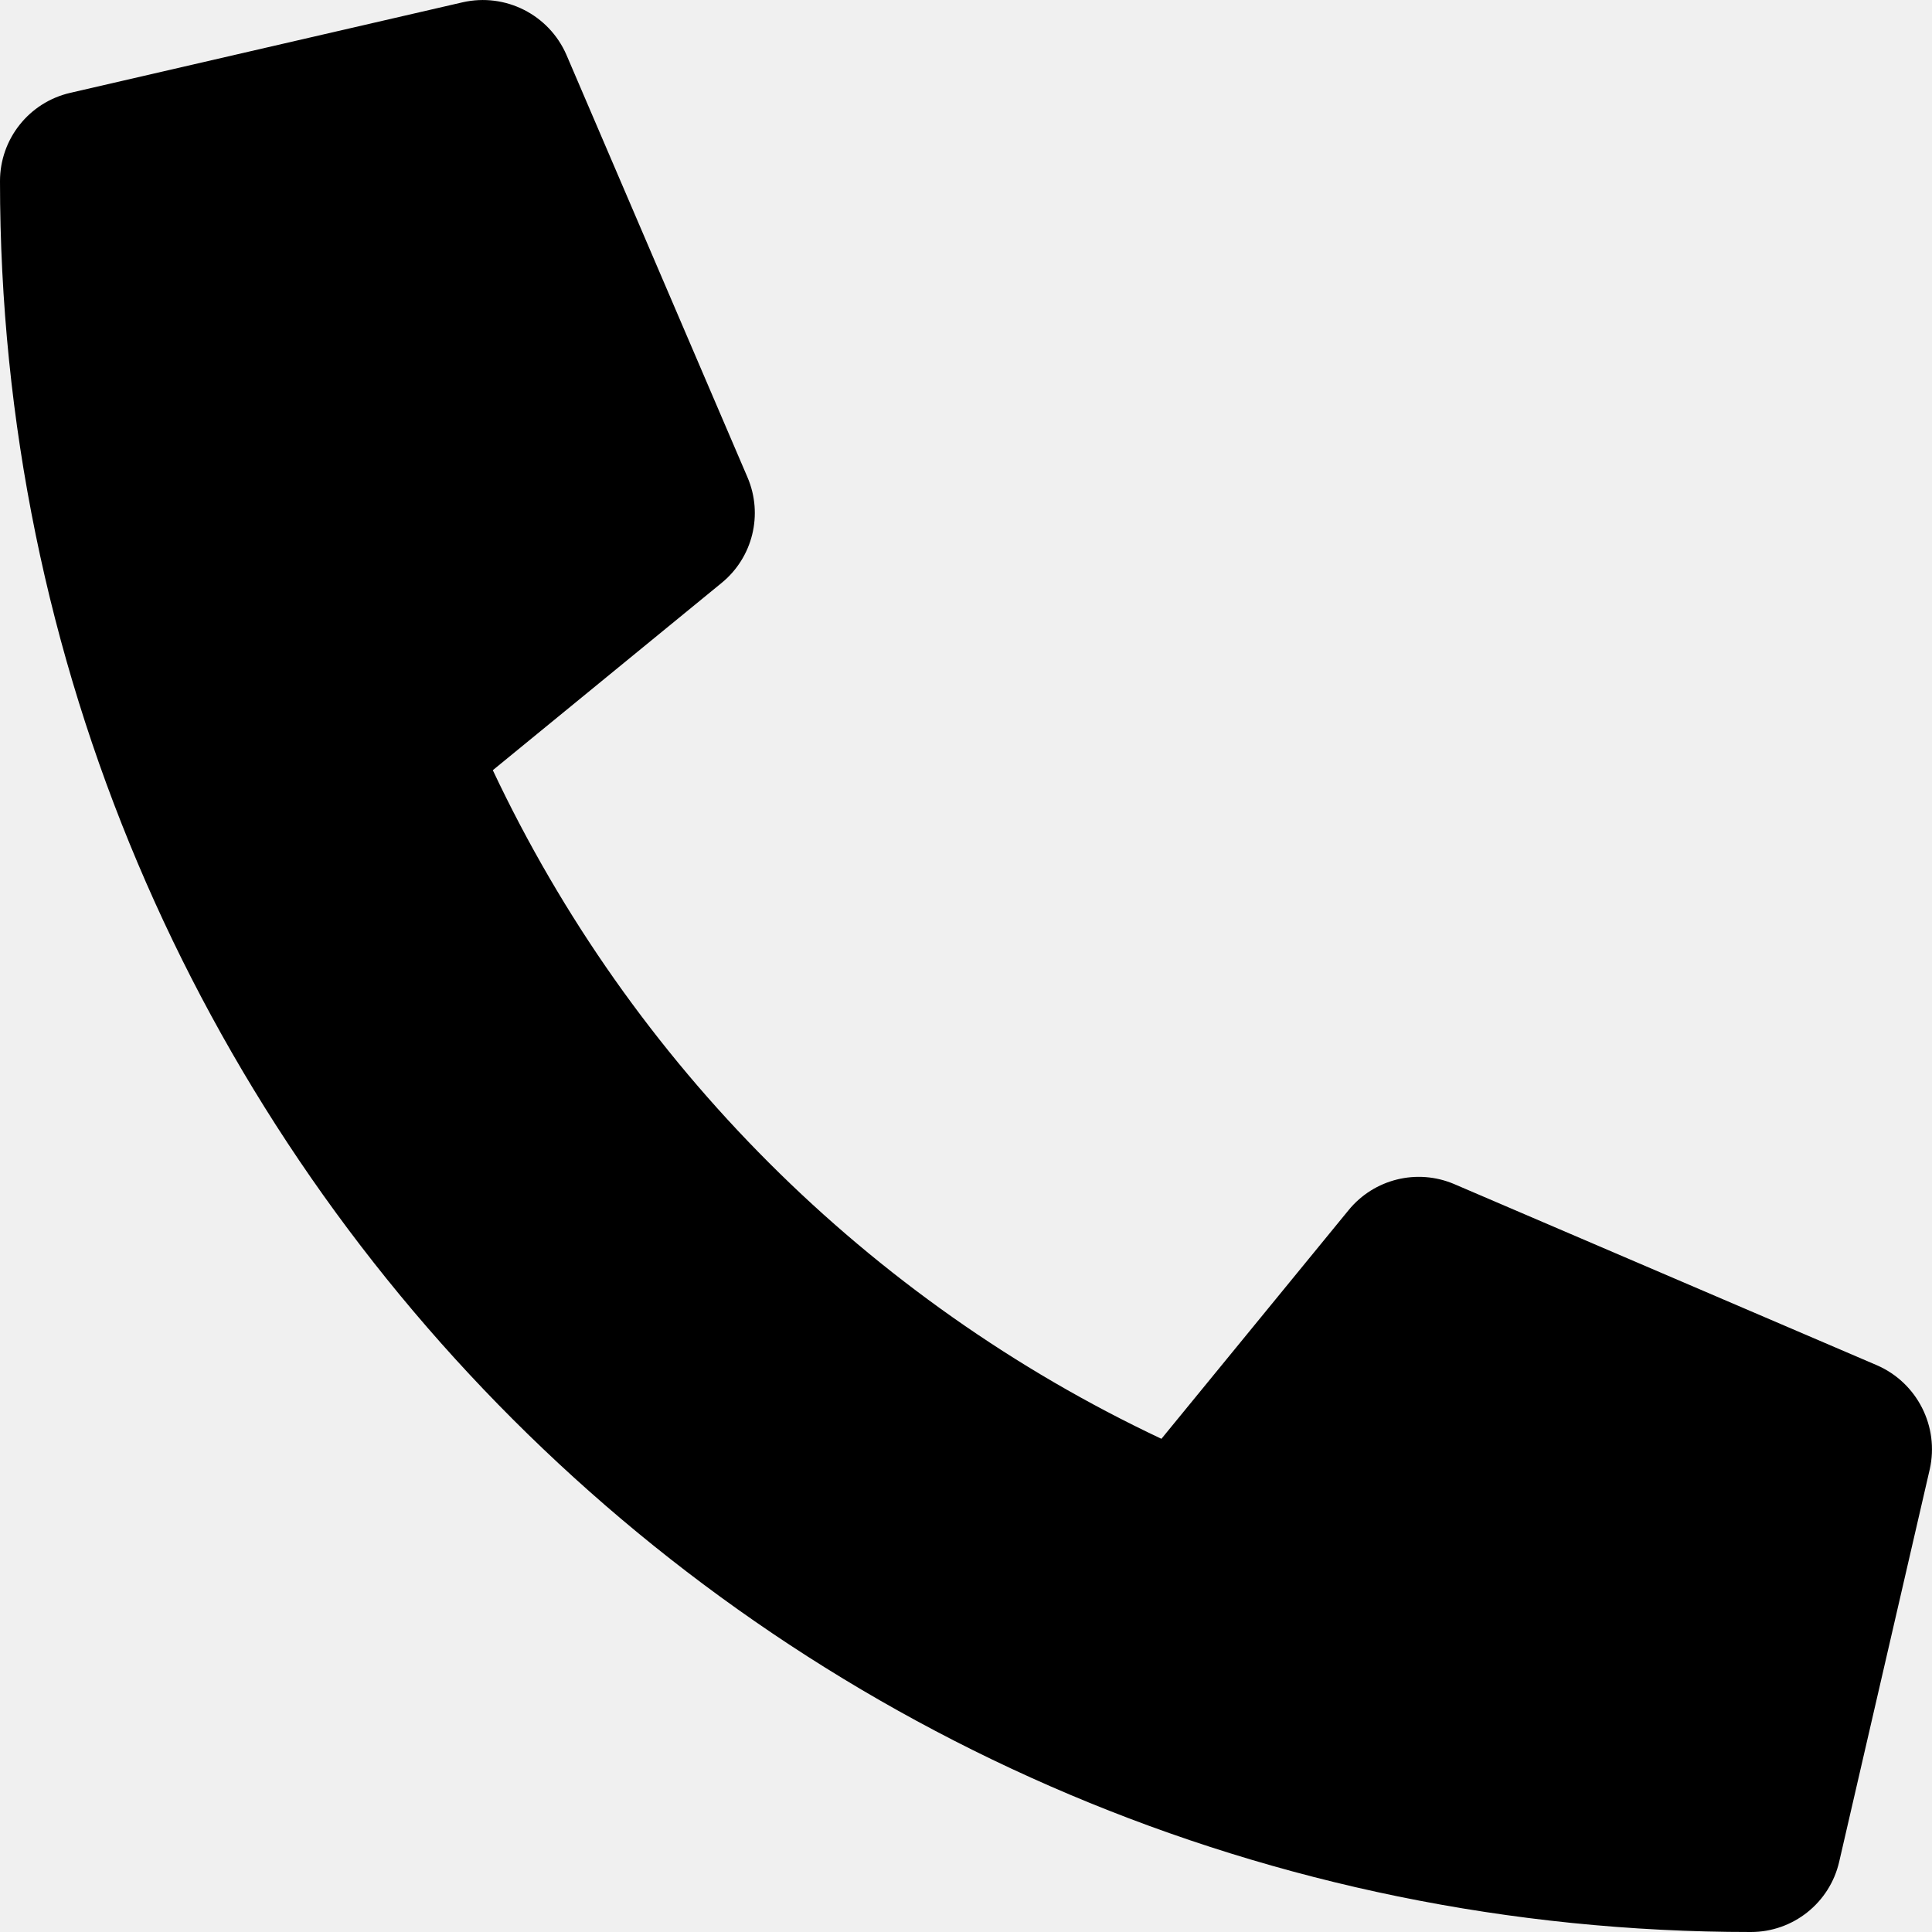
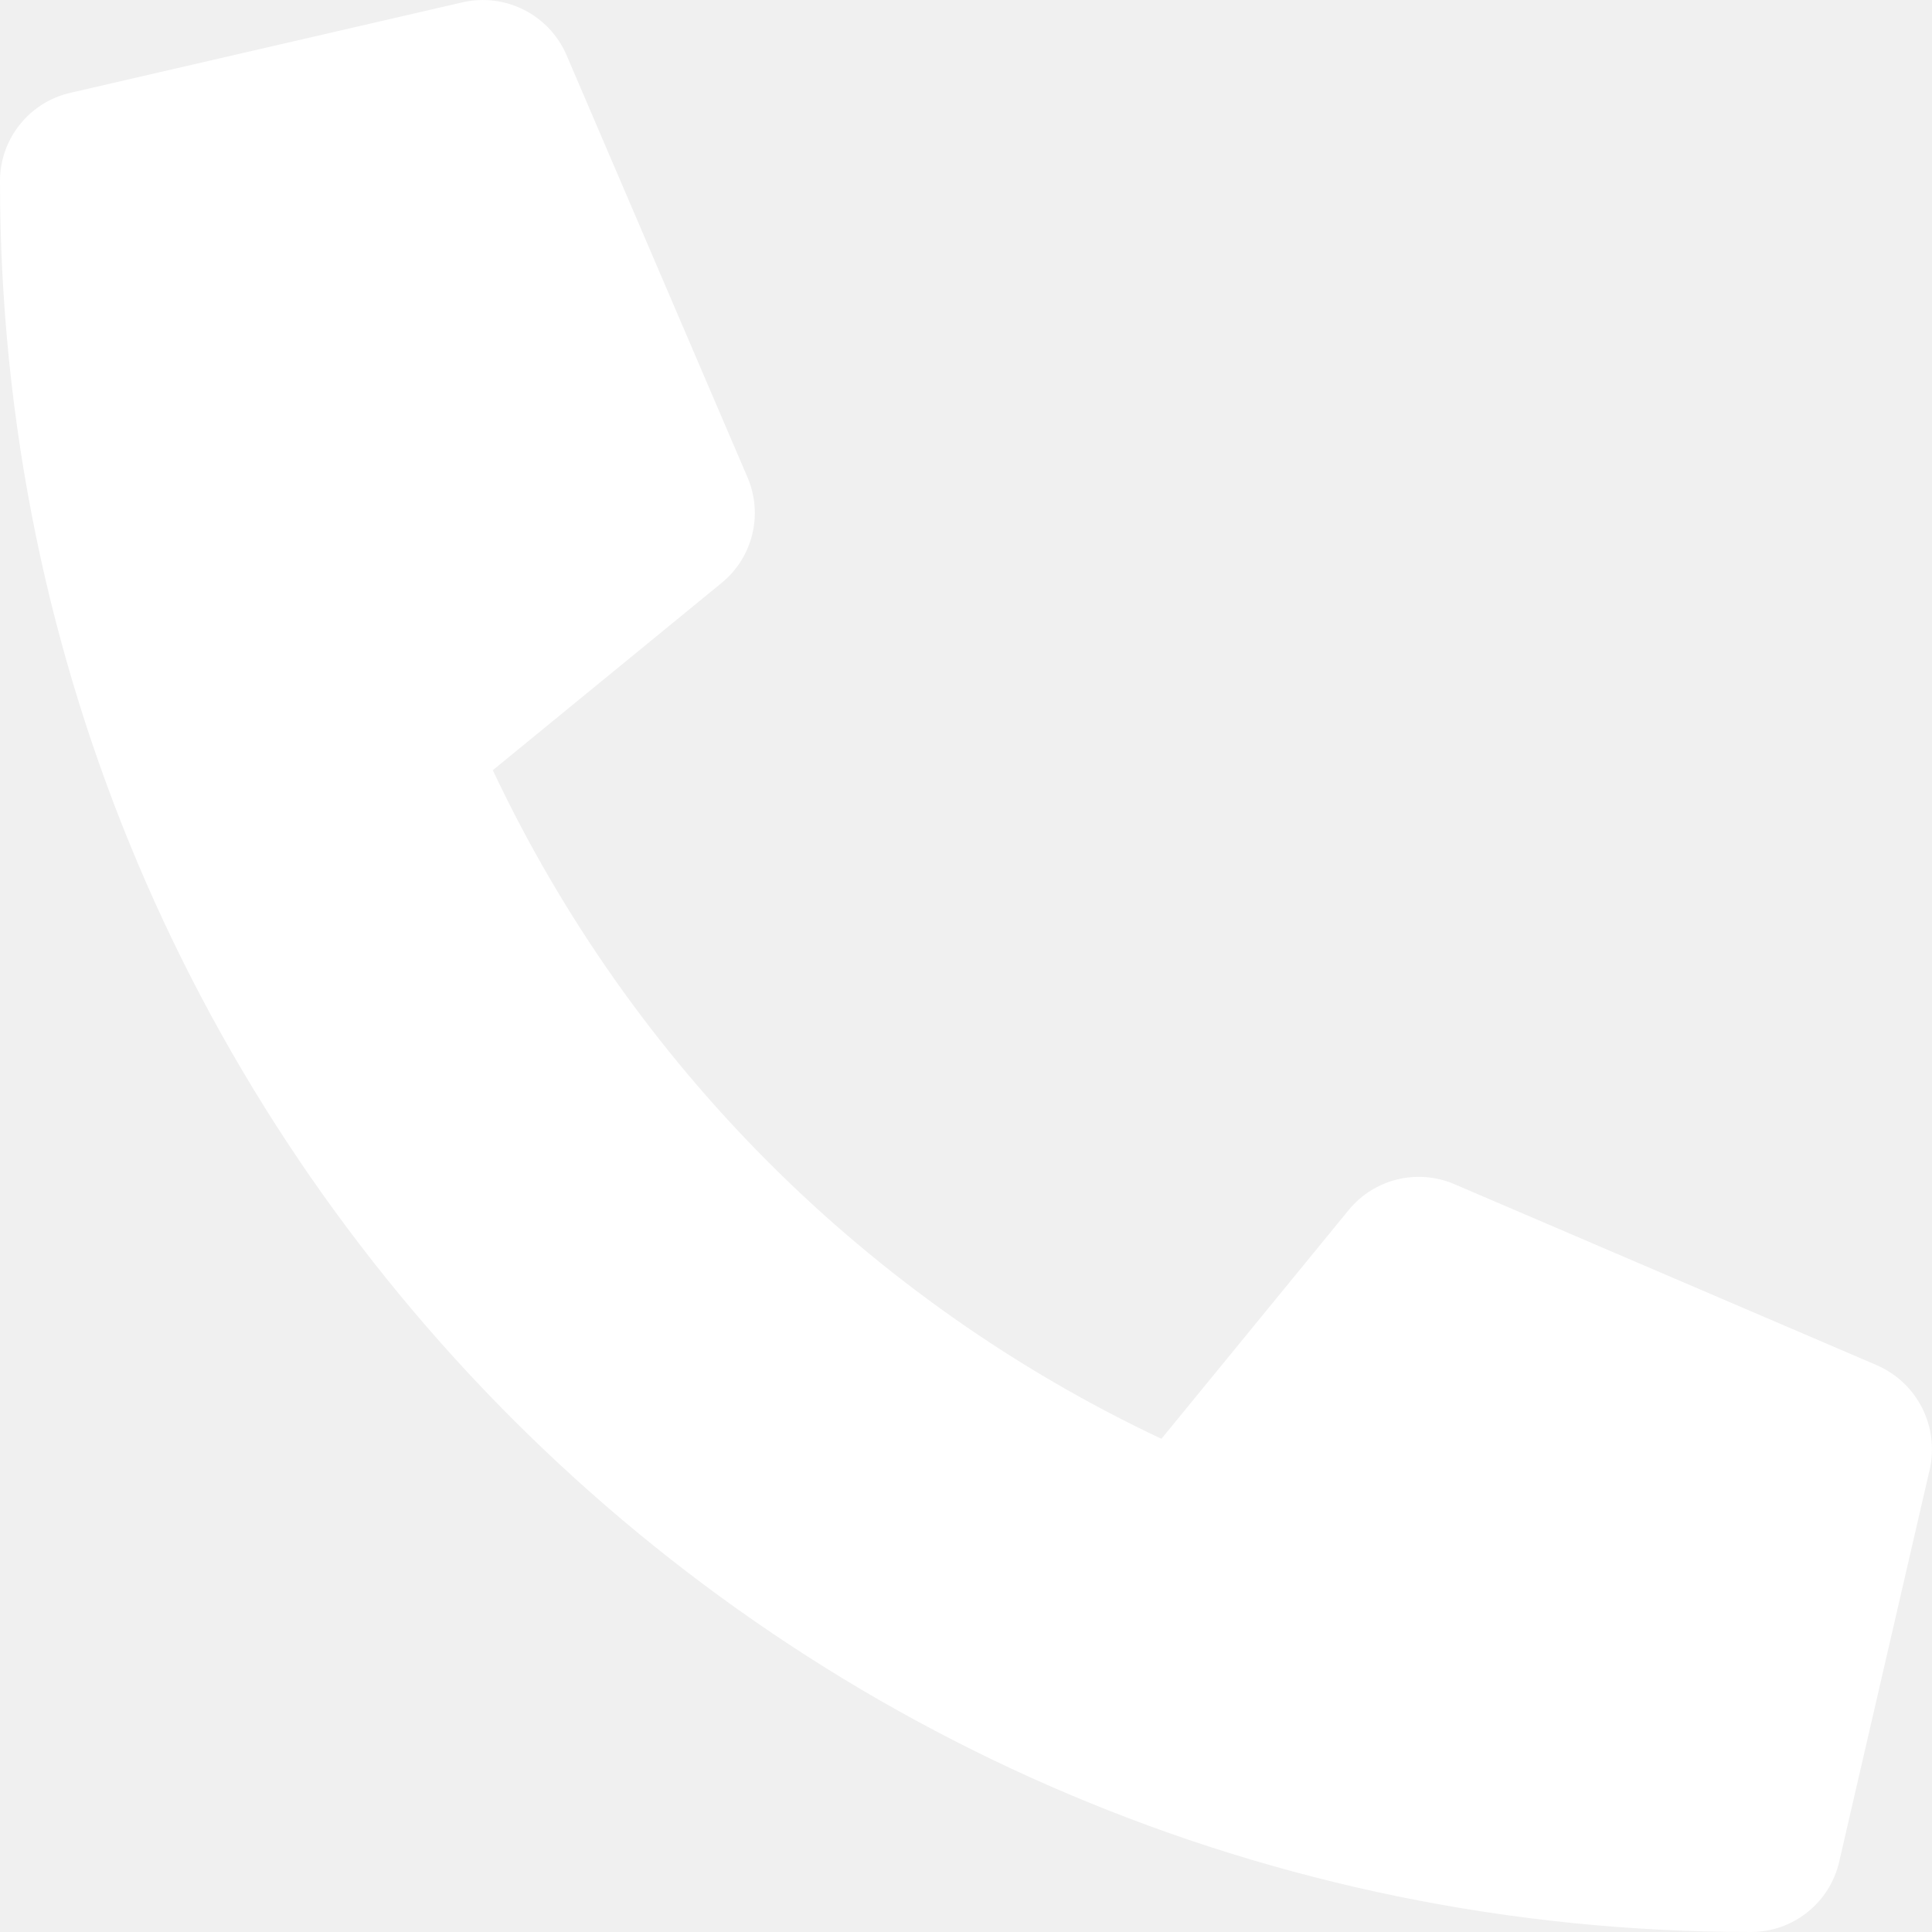
- <svg xmlns="http://www.w3.org/2000/svg" viewBox="0 0 512 512">
+ <svg xmlns="http://www.w3.org/2000/svg" fill="#fff" width="1.75rem" height="1.75rem" viewBox="0 0 512 512">
  <path d="M497.39 361.8l-112-48a24 24 0 0 0-28 6.9l-49.6 60.6A370.66 370.66 0 0 1 130.6 204.11l60.6-49.6a23.94 23.94 0 0 0 6.9-28l-48-112A24.16 24.16 0 0 0 122.6.61l-104 24A24 24 0 0 0 0 48c0 256.5 207.9 464 464 464a24 24 0 0 0 23.4-18.6l24-104a24.29 24.29 0 0 0-14.01-27.6z" />
</svg>
